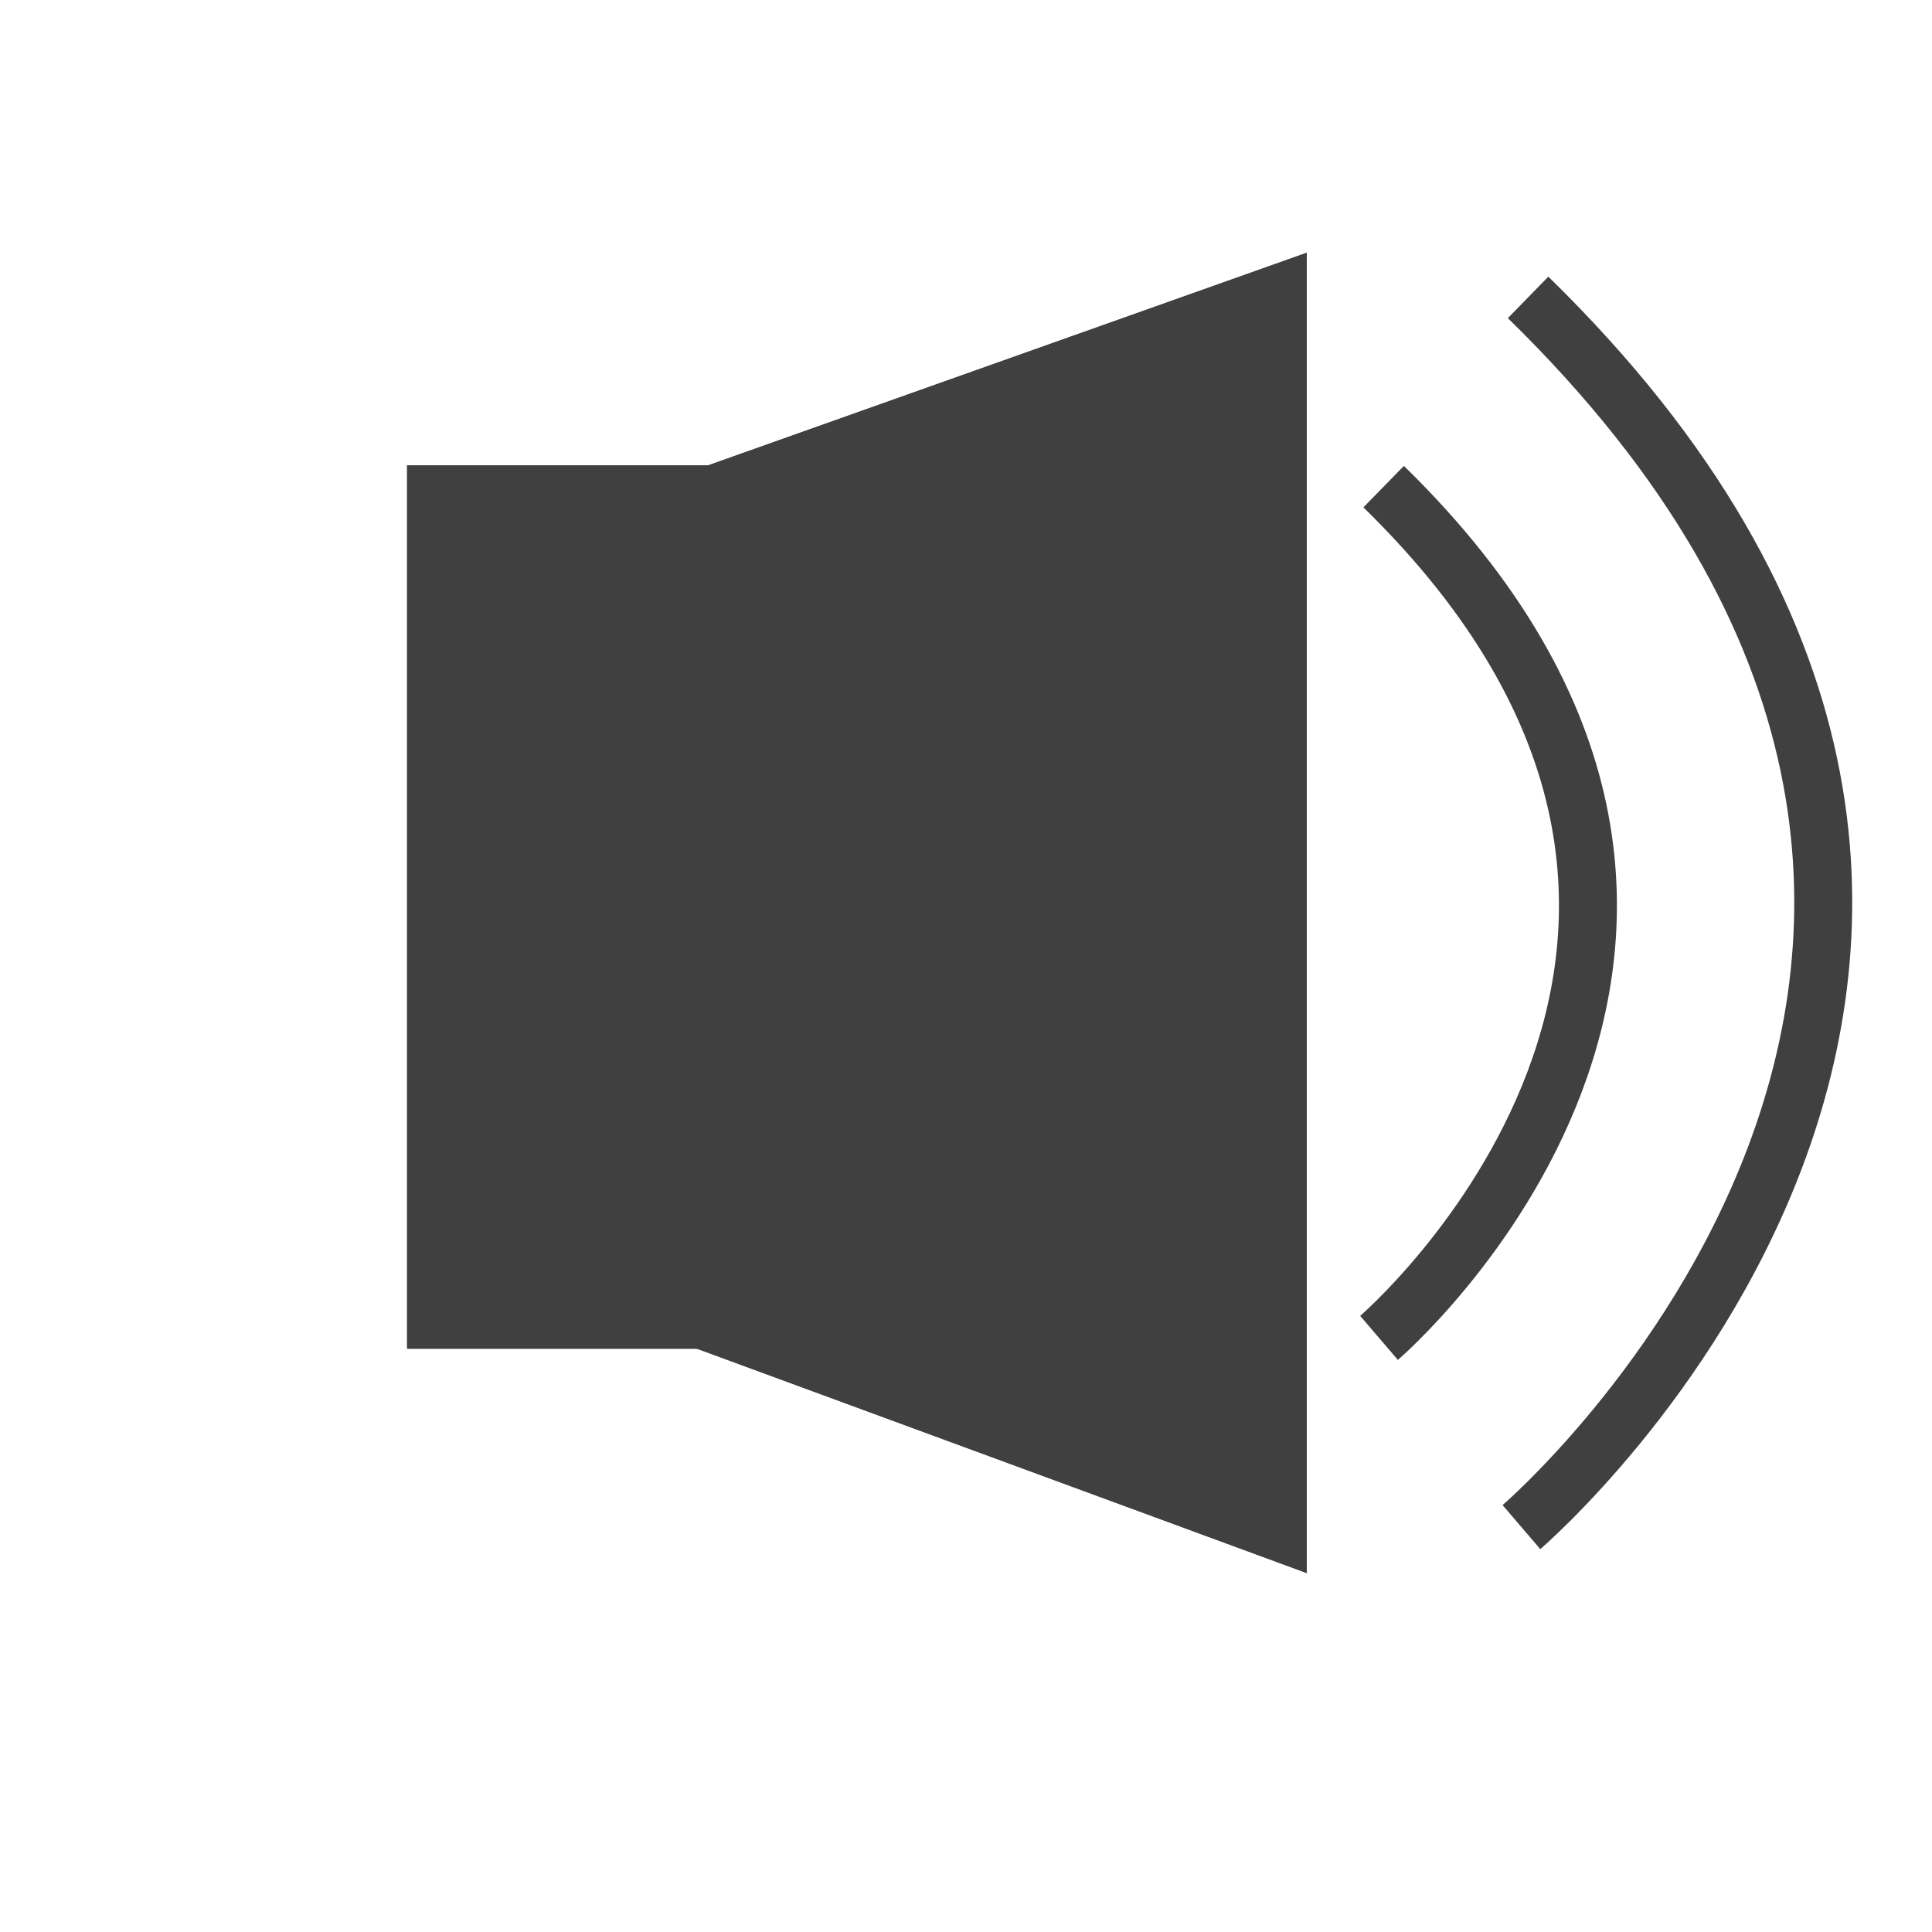
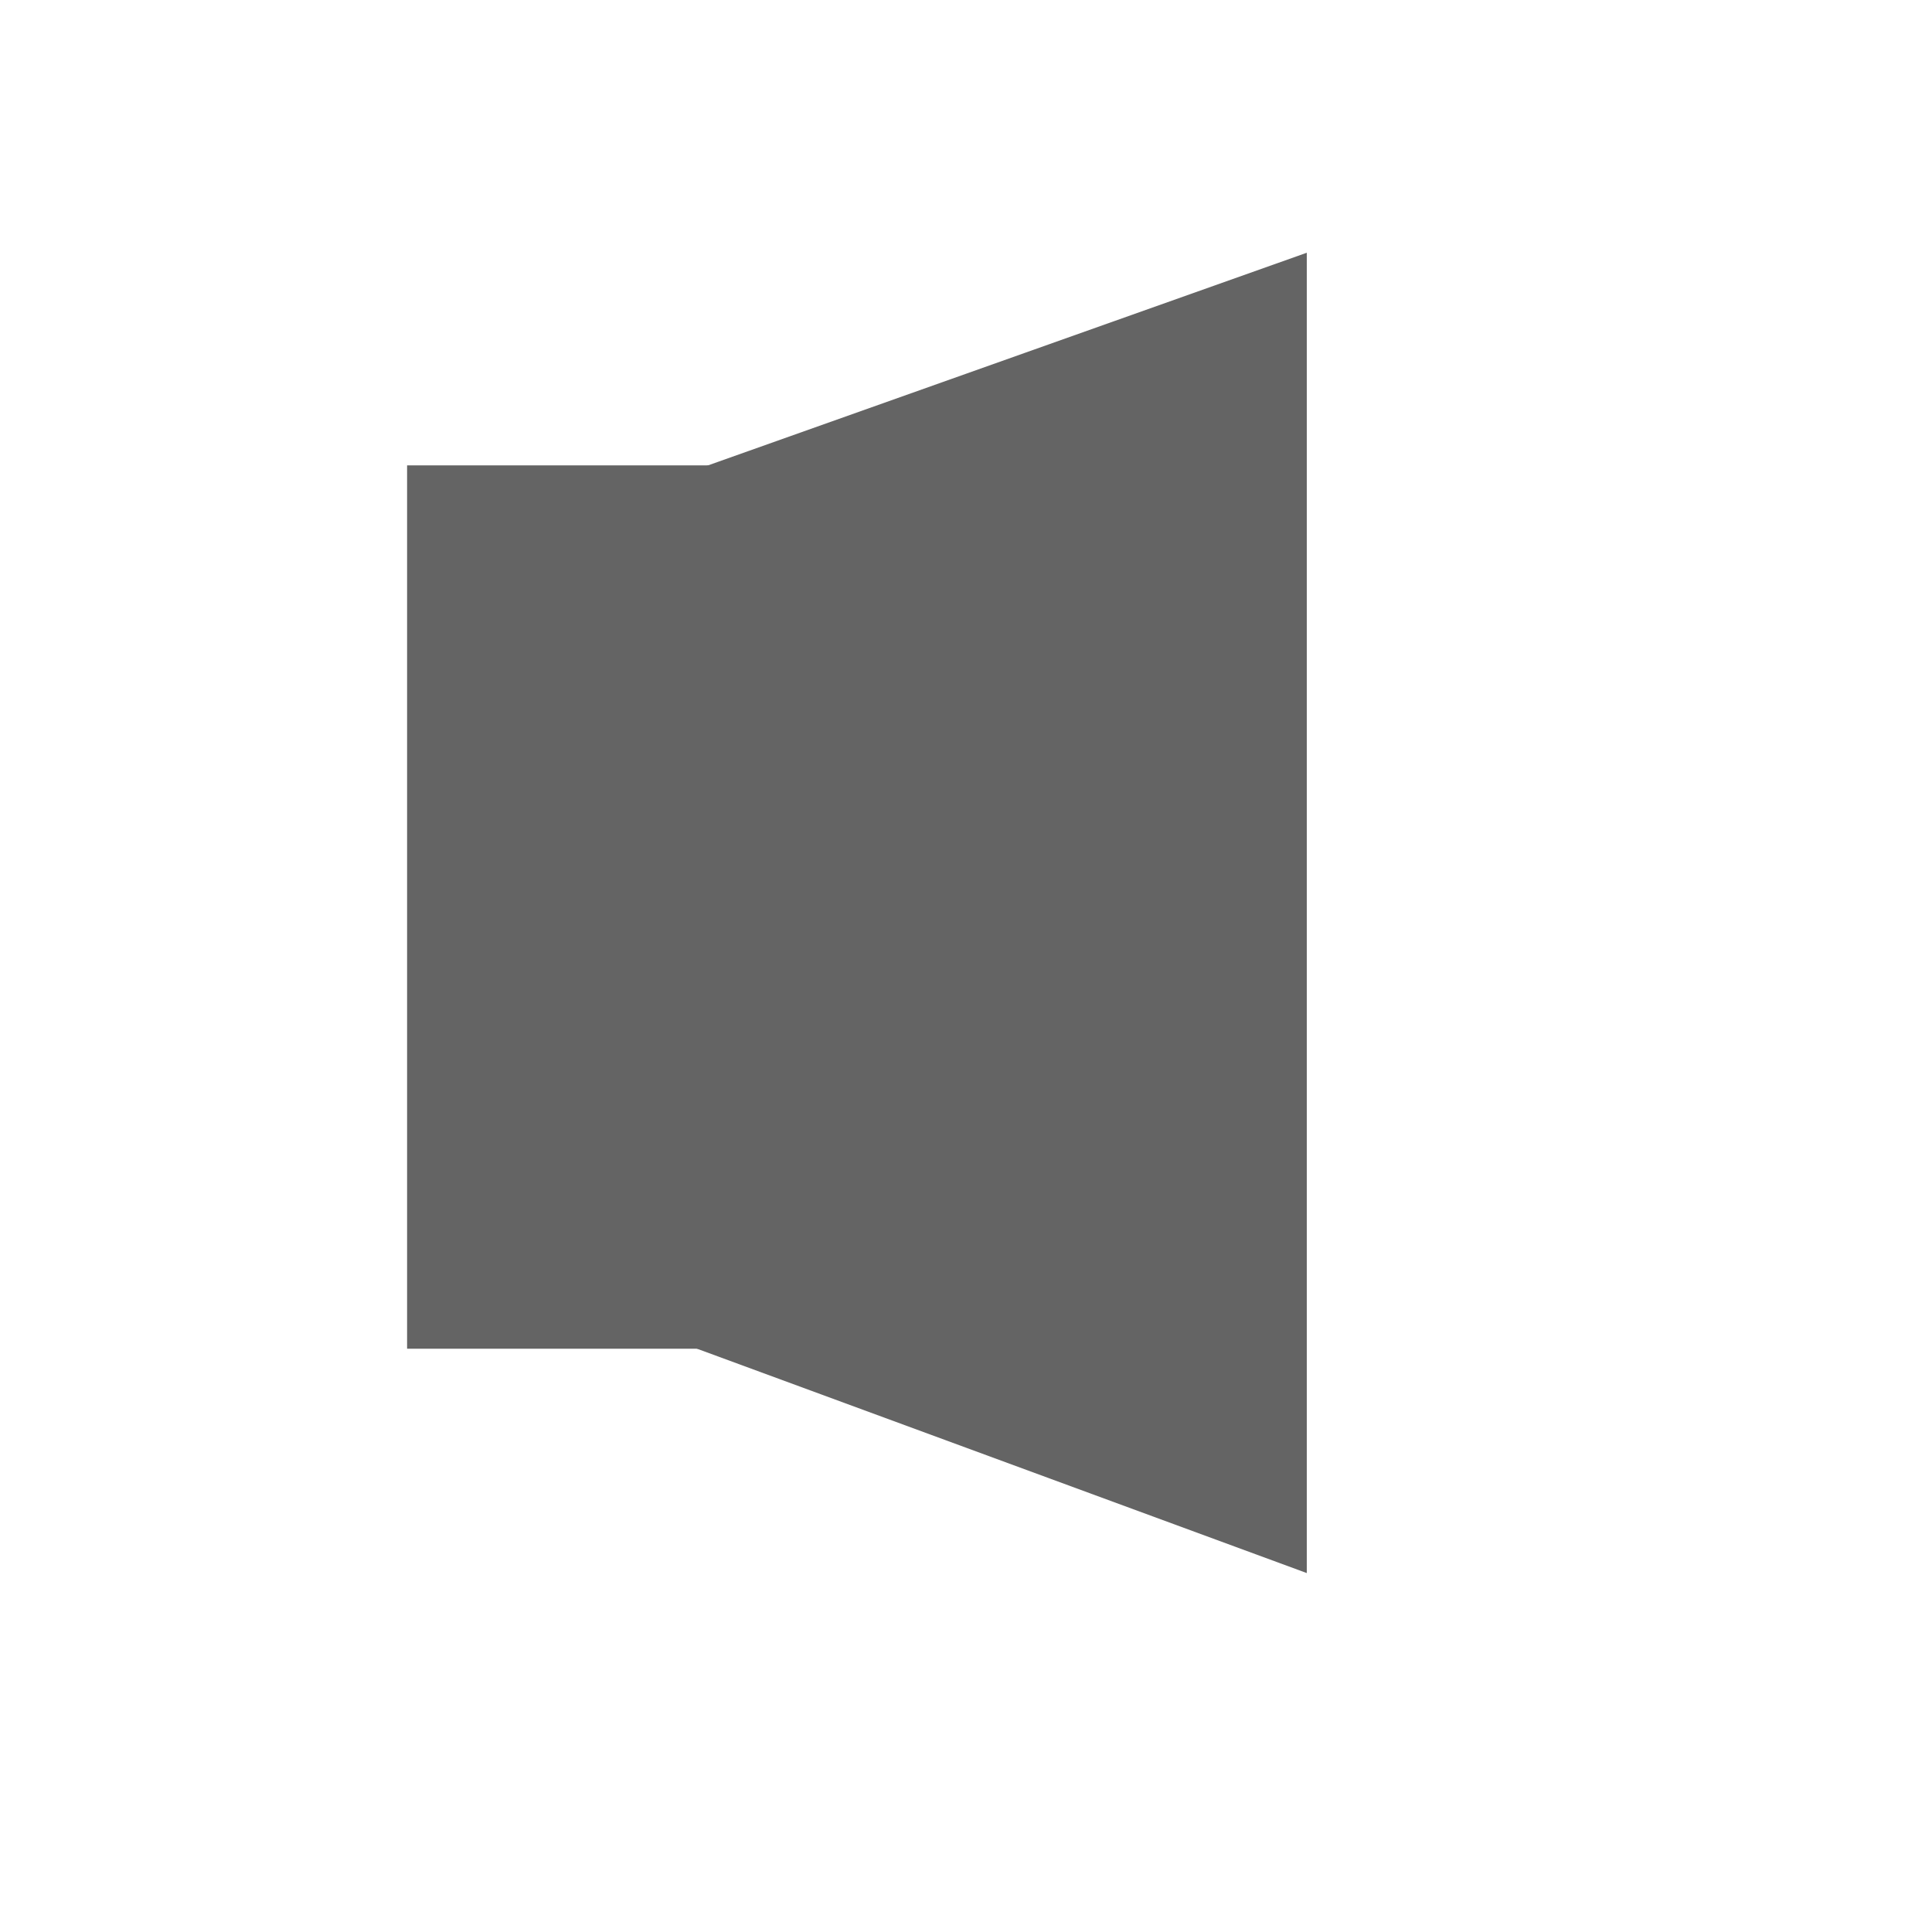
<svg xmlns="http://www.w3.org/2000/svg" width="100" height="100" viewBox="0 0 100 100" id="svg2" version="1.1">
  <defs id="defs4" />
  <g id="layer1" transform="translate(0,-952.3622)" style="display:inline">
    <g id="g4141" transform="matrix(0.8466893,0,0,0.8466893,3.230475,154.8551)">
-       <rect y="970.362" x="21.071" height="54" width="35" id="rect4136" style="opacity:1;fill:#404040;fill-opacity:1;stroke:none;stroke-width:1;stroke-linecap:round;stroke-linejoin:round;stroke-miterlimit:4;stroke-dasharray:none;stroke-dashoffset:0;stroke-opacity:1" />
-       <path id="rect4138" d="m 37.857,970.934 38.214,-13.571 0,80.714 -37.857,-13.928 z" style="opacity:1;fill:#404040;fill-opacity:1;stroke:none;stroke-width:1;stroke-linecap:round;stroke-linejoin:round;stroke-miterlimit:4;stroke-dasharray:none;stroke-dashoffset:0;stroke-opacity:1" />
+       <rect y="970.362" x="21.071" height="54" width="35" id="rect4136" style="opacity:1;fill:#646464;fill-opacity:1;stroke:none;stroke-width:1;stroke-linecap:round;stroke-linejoin:round;stroke-miterlimit:4;stroke-dasharray:none;stroke-dashoffset:0;stroke-opacity:1" />
+       <path id="rect4138" d="m 37.857,970.934 38.214,-13.571 0,80.714 -37.857,-13.928 z" style="opacity:1;fill:#646464;fill-opacity:1;stroke:none;stroke-width:1;stroke-linecap:round;stroke-linejoin:round;stroke-miterlimit:4;stroke-dasharray:none;stroke-dashoffset:0;stroke-opacity:1" />
    </g>
  </g>
-   <g id="layer2" style="display:inline">
+   <g id="layer2" style="display:none">
    <g transform="matrix(0.8466893,0,0,0.8466893,3.230475,-797.5071)" id="g4145">
-       <rect style="opacity:1;fill:#404040;fill-opacity:1;stroke:none;stroke-width:1;stroke-linecap:round;stroke-linejoin:round;stroke-miterlimit:4;stroke-dasharray:none;stroke-dashoffset:0;stroke-opacity:1" id="rect4147" width="35" height="54" x="21.071" y="970.362" />
-       <path style="opacity:1;fill:#404040;fill-opacity:1;stroke:none;stroke-width:1;stroke-linecap:round;stroke-linejoin:round;stroke-miterlimit:4;stroke-dasharray:none;stroke-dashoffset:0;stroke-opacity:1" d="m 37.857,970.934 38.214,-13.571 0,80.714 -37.857,-13.928 z" id="path4149" />
+       <rect style="opacity:1;fill:#646464;fill-opacity:1;stroke:none;stroke-width:1;stroke-linecap:round;stroke-linejoin:round;stroke-miterlimit:4;stroke-dasharray:none;stroke-dashoffset:0;stroke-opacity:1" id="rect4147" width="35" height="54" x="21.071" y="970.362" />
+       <path style="opacity:1;fill:#646464;fill-opacity:1;stroke:none;stroke-width:1;stroke-linecap:round;stroke-linejoin:round;stroke-miterlimit:4;stroke-dasharray:none;stroke-dashoffset:0;stroke-opacity:1" d="m 37.857,970.934 38.214,-13.571 0,80.714 -37.857,-13.928 z" id="path4149" />
    </g>
-     <path style="fill:none;fill-rule:evenodd;stroke:#404040;stroke-width:3;stroke-linecap:butt;stroke-linejoin:miter;stroke-miterlimit:4;stroke-dasharray:none;stroke-opacity:1" d="M 79.094,15.393 C 113.666,49.151 78.749,79.043 78.749,79.043" id="path4221" />
-     <path id="path4223" d="m 71.617,25.188 c 23.932,23.369 -0.239,44.061 -0.239,44.061" style="fill:none;fill-rule:evenodd;stroke:#404040;stroke-width:3;stroke-linecap:butt;stroke-linejoin:miter;stroke-miterlimit:4;stroke-dasharray:none;stroke-opacity:1" />
+     <path style="fill:none;fill-rule:evenodd;stroke:#646464;stroke-width:3;stroke-linecap:butt;stroke-linejoin:miter;stroke-miterlimit:4;stroke-dasharray:none;stroke-opacity:1" d="M 79.094,15.393 C 113.666,49.151 78.749,79.043 78.749,79.043" id="path4221" />
+     <path id="path4223" d="m 71.617,25.188 c 23.932,23.369 -0.239,44.061 -0.239,44.061" style="fill:none;fill-rule:evenodd;stroke:#646464;stroke-width:3;stroke-linecap:butt;stroke-linejoin:miter;stroke-miterlimit:4;stroke-dasharray:none;stroke-opacity:1" />
  </g>
</svg>
